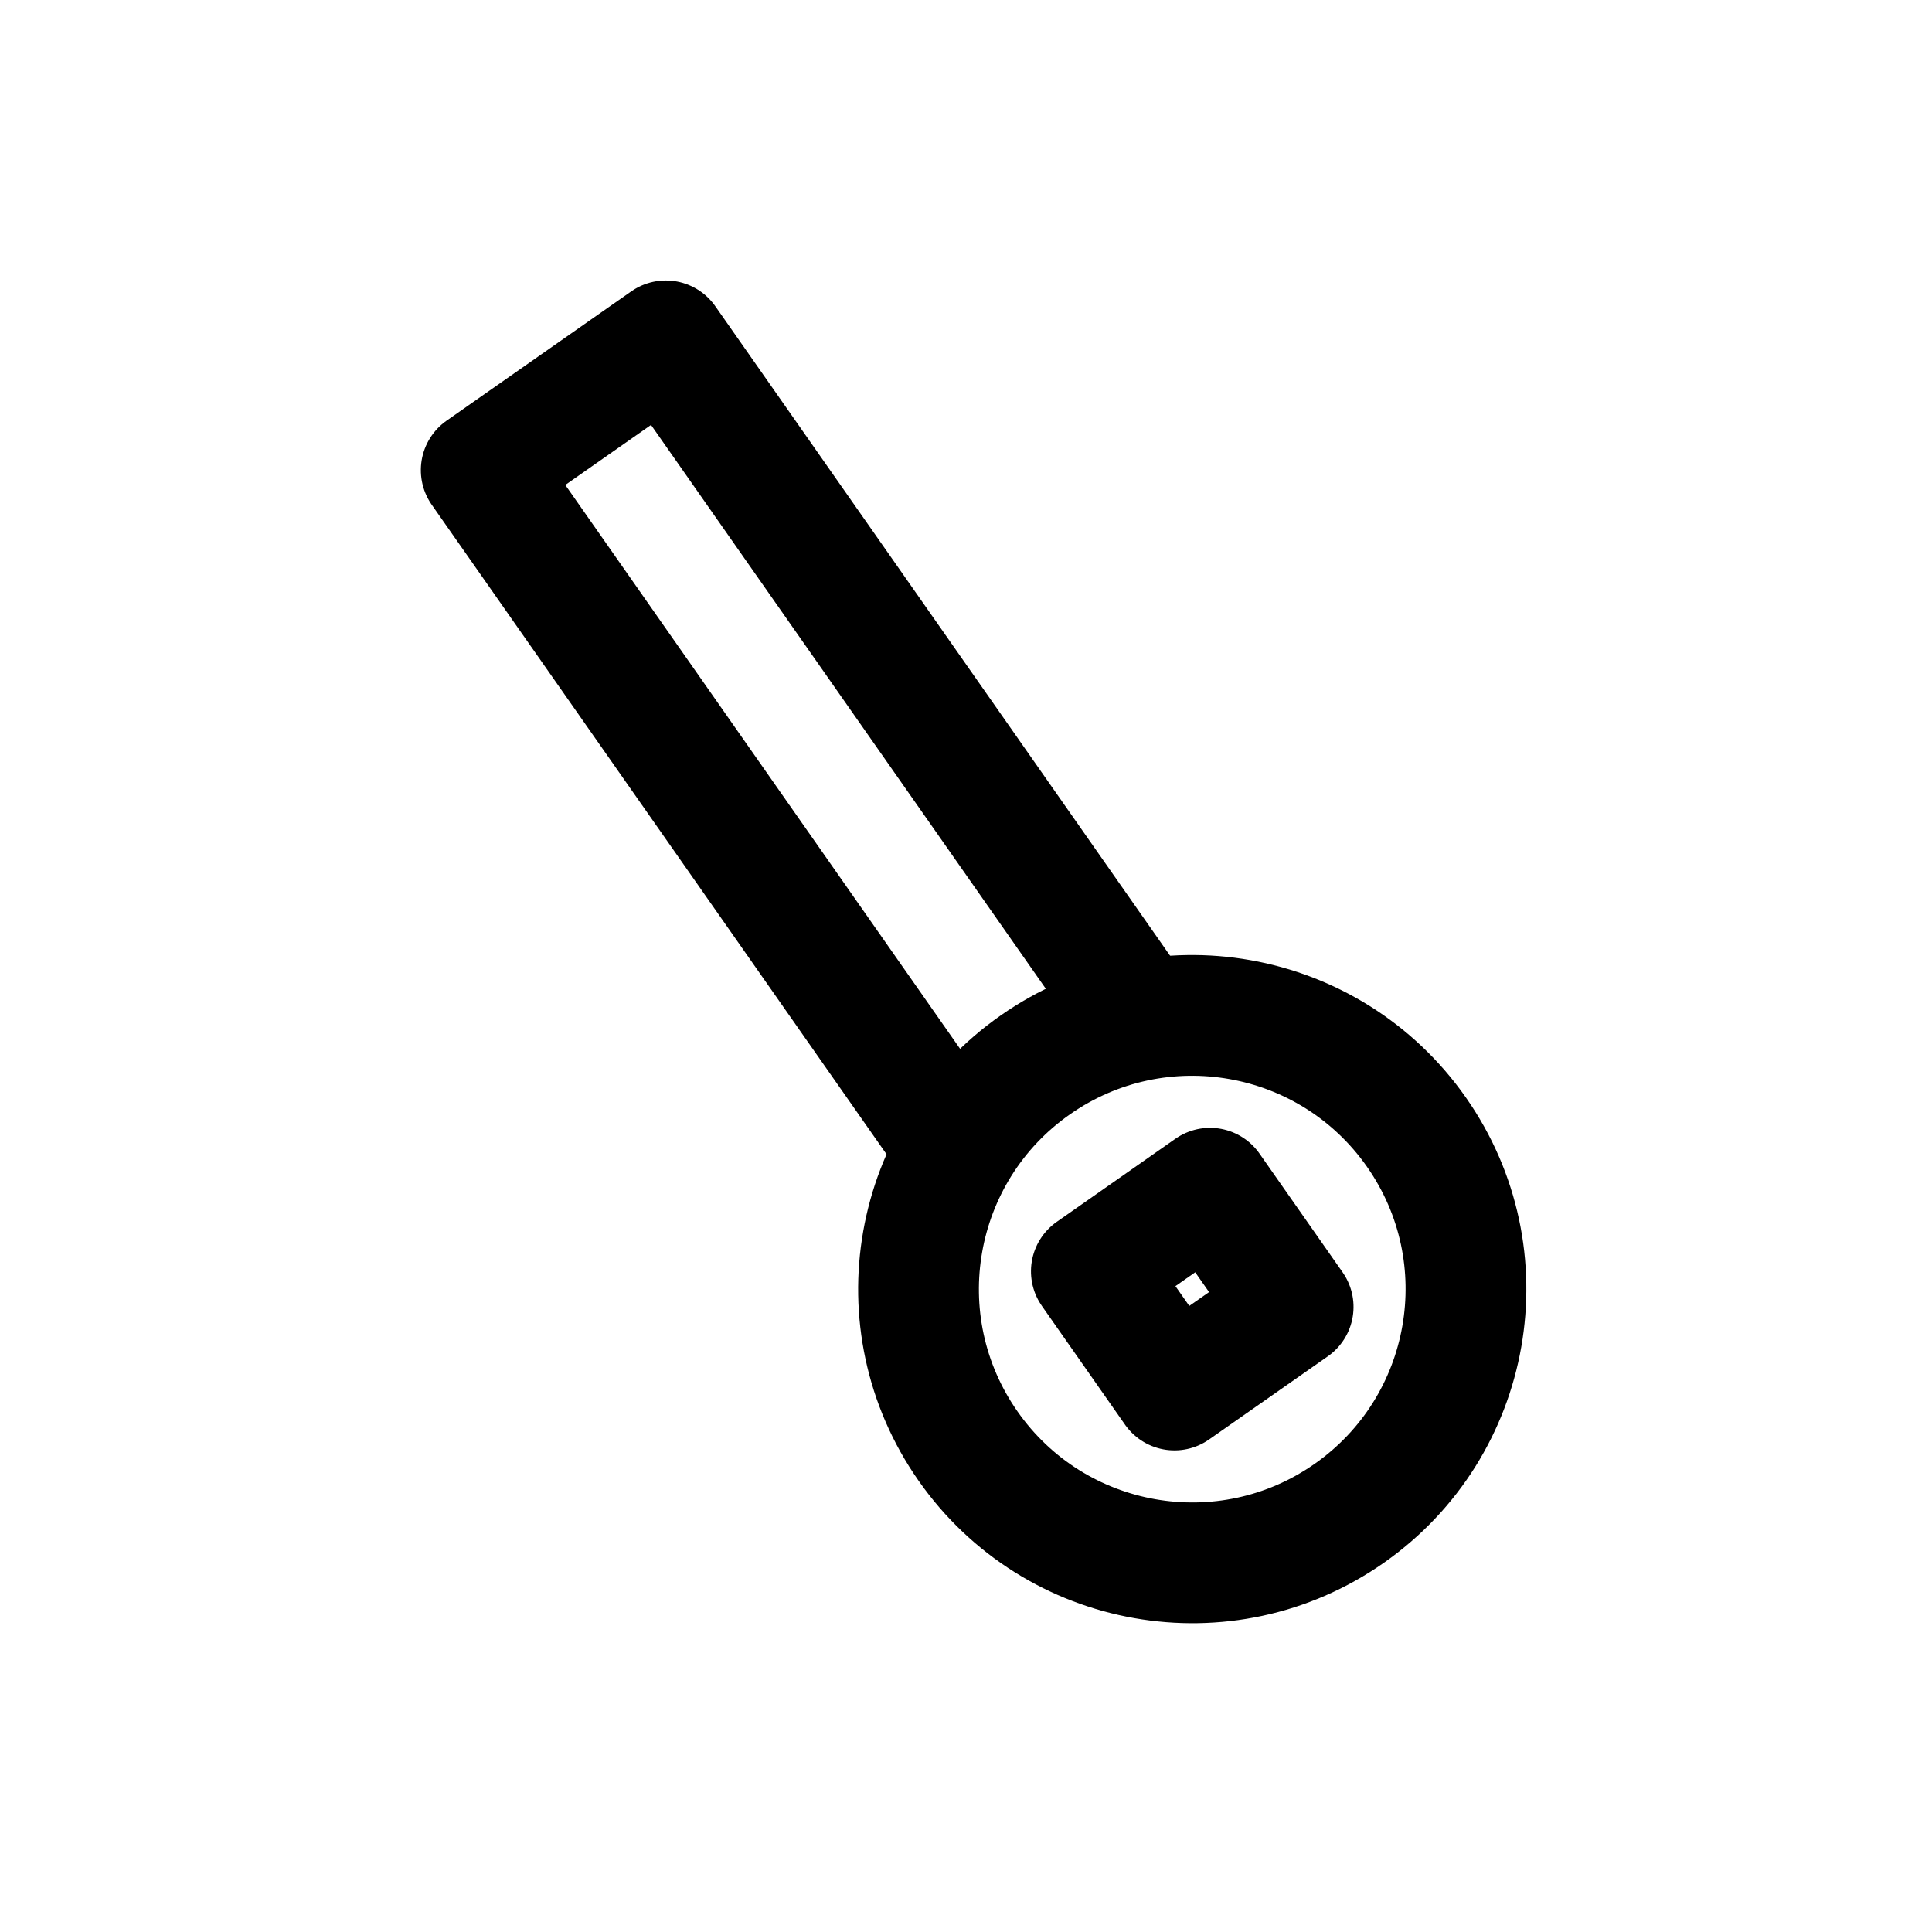
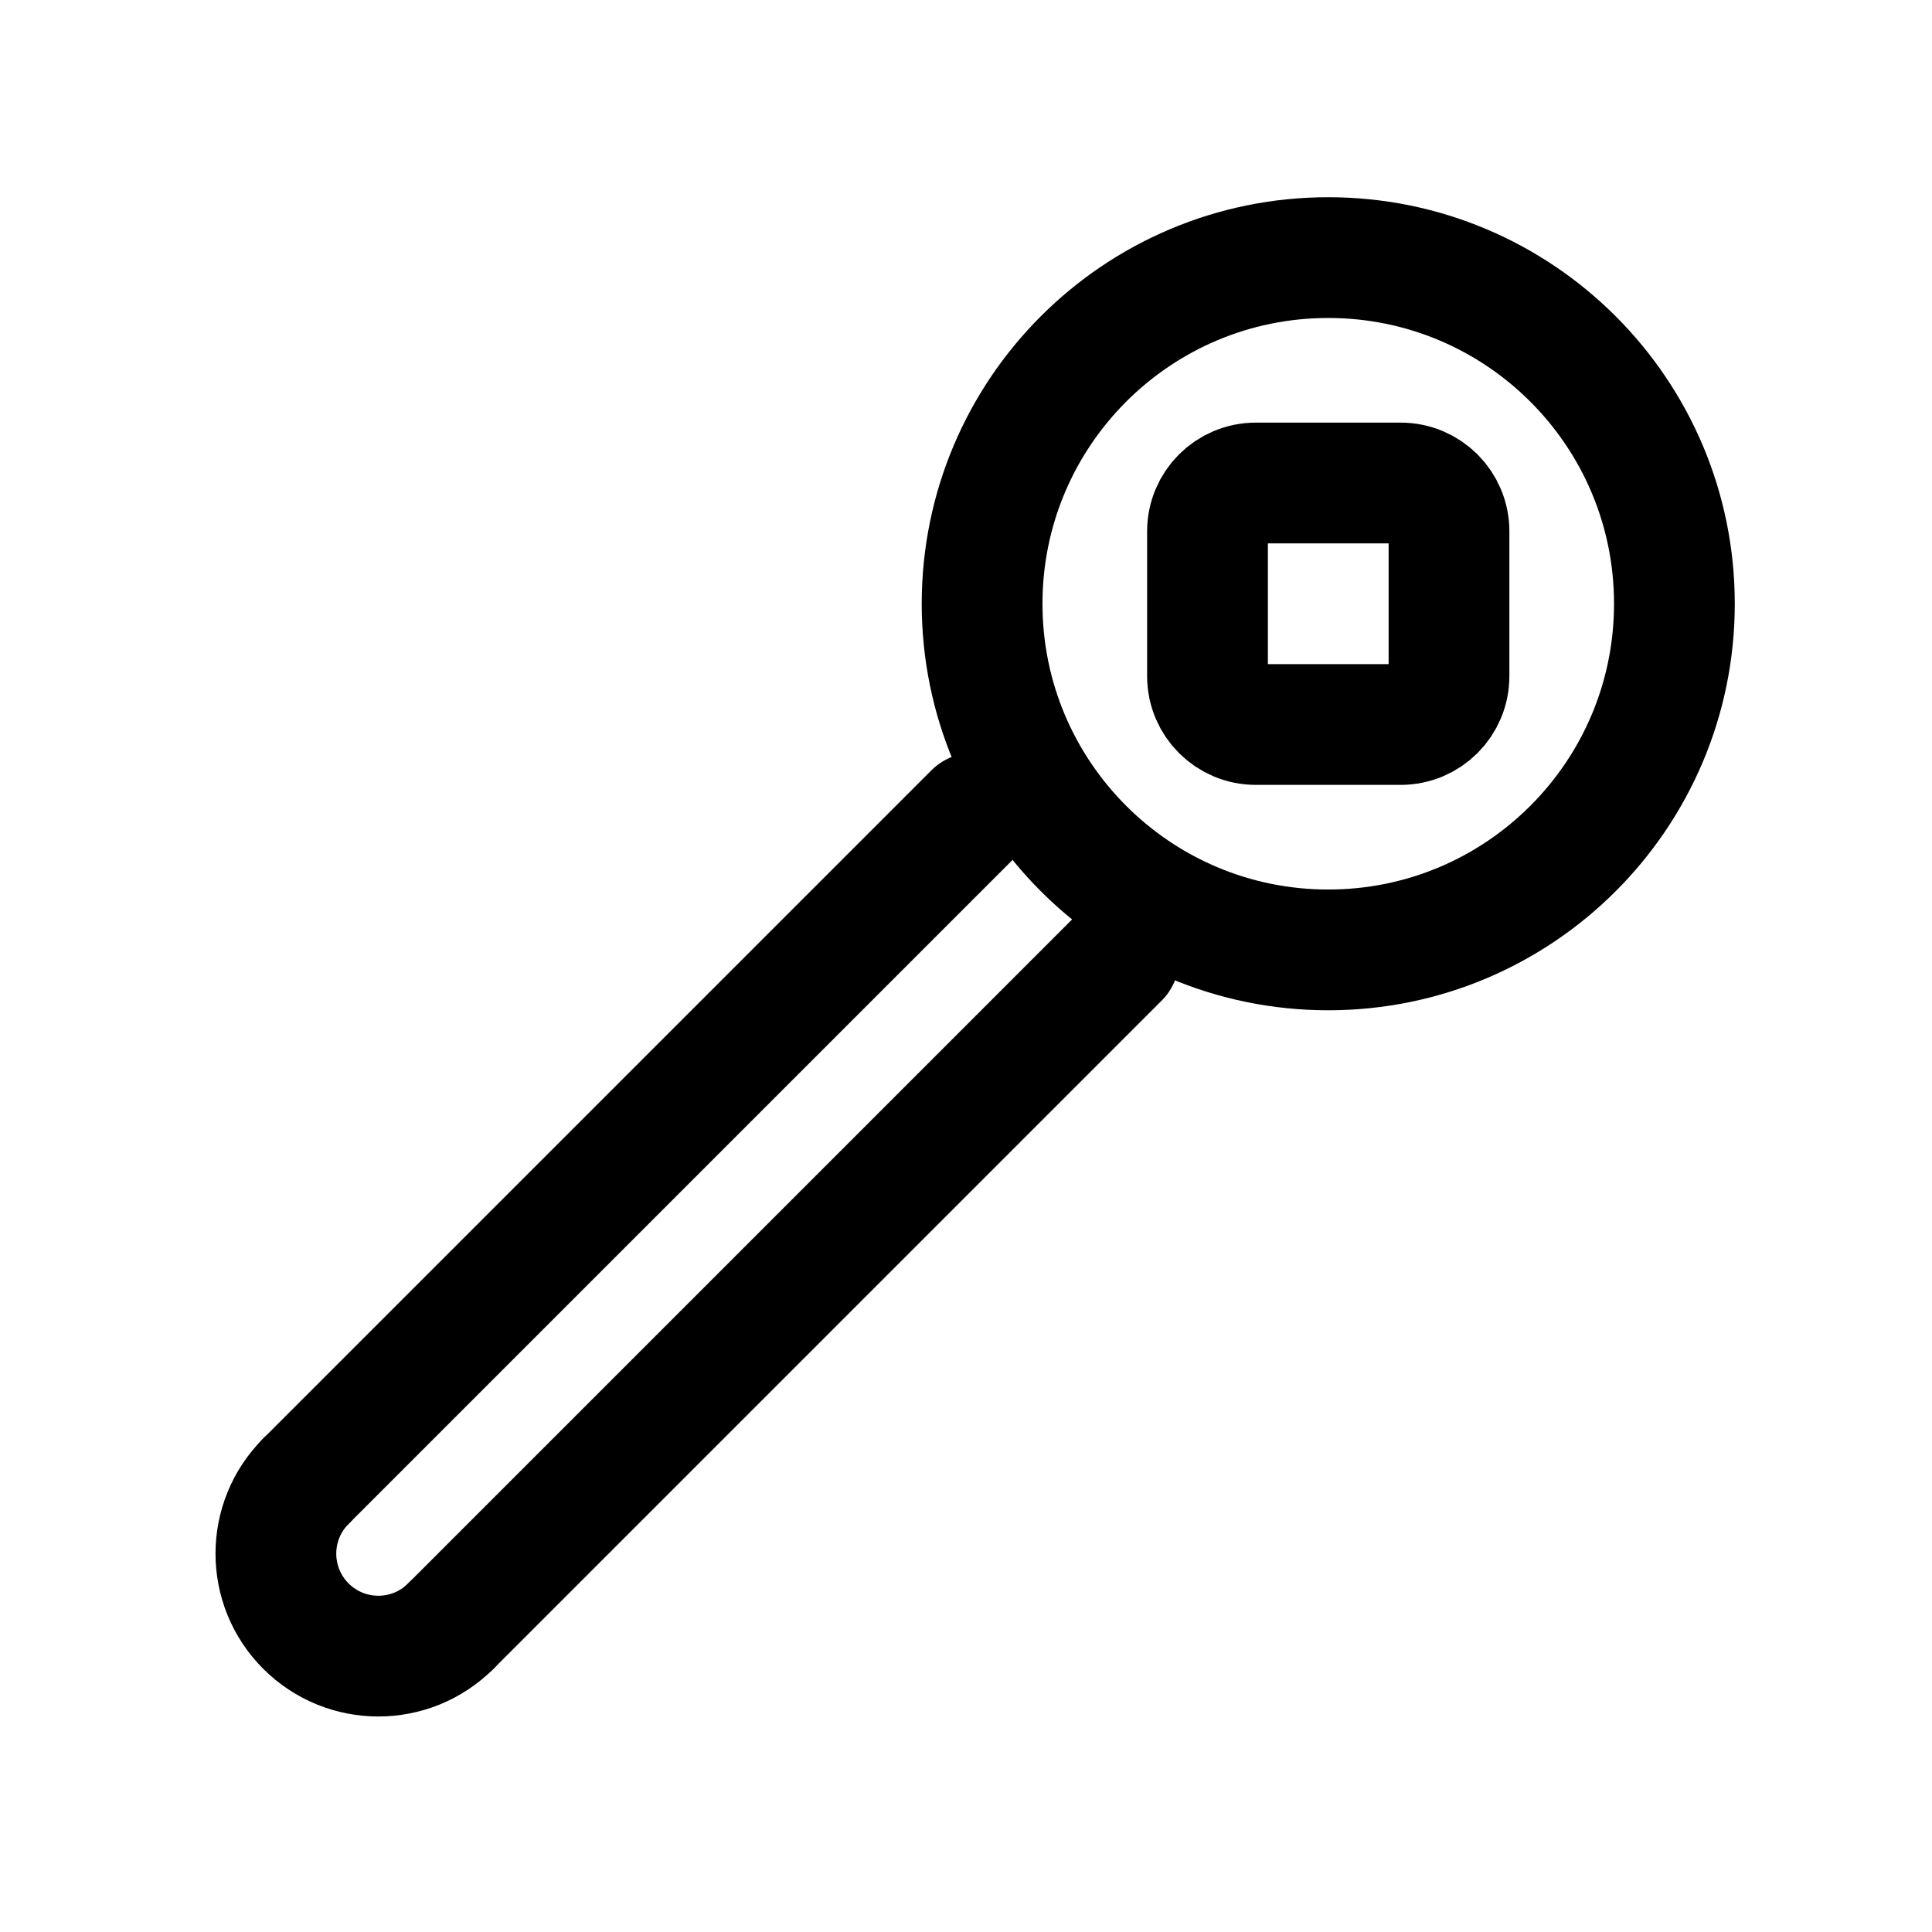
<svg xmlns="http://www.w3.org/2000/svg" viewBox="0 0 24 24" width="24" height="24" fill="none" stroke="currentColor" stroke-width="1.5" stroke-linecap="round" stroke-linejoin="round">
-   <g transform="rotate(55 12 12)">
-     <path d="M13.5 10.6H3.5V13.4H13.5" />
-     <circle cx="16.9" cy="12" r="3.4" />
-     <path d="M16 11.1H17.8V12.9H16Z" />
-   </g>
+   <path d="M3.8 18.4L12.1 10.1M5.6 20.2L13.9 11.9" />
+   <path d="M3.8 18.4a1.27 1.27 0 0 0 1.8 1.8" />
+   <circle cx="16.5" cy="7.5" r="4.3" />
+   <rect x="15" y="6" width="3" height="3" rx="0.6" />
</svg>
